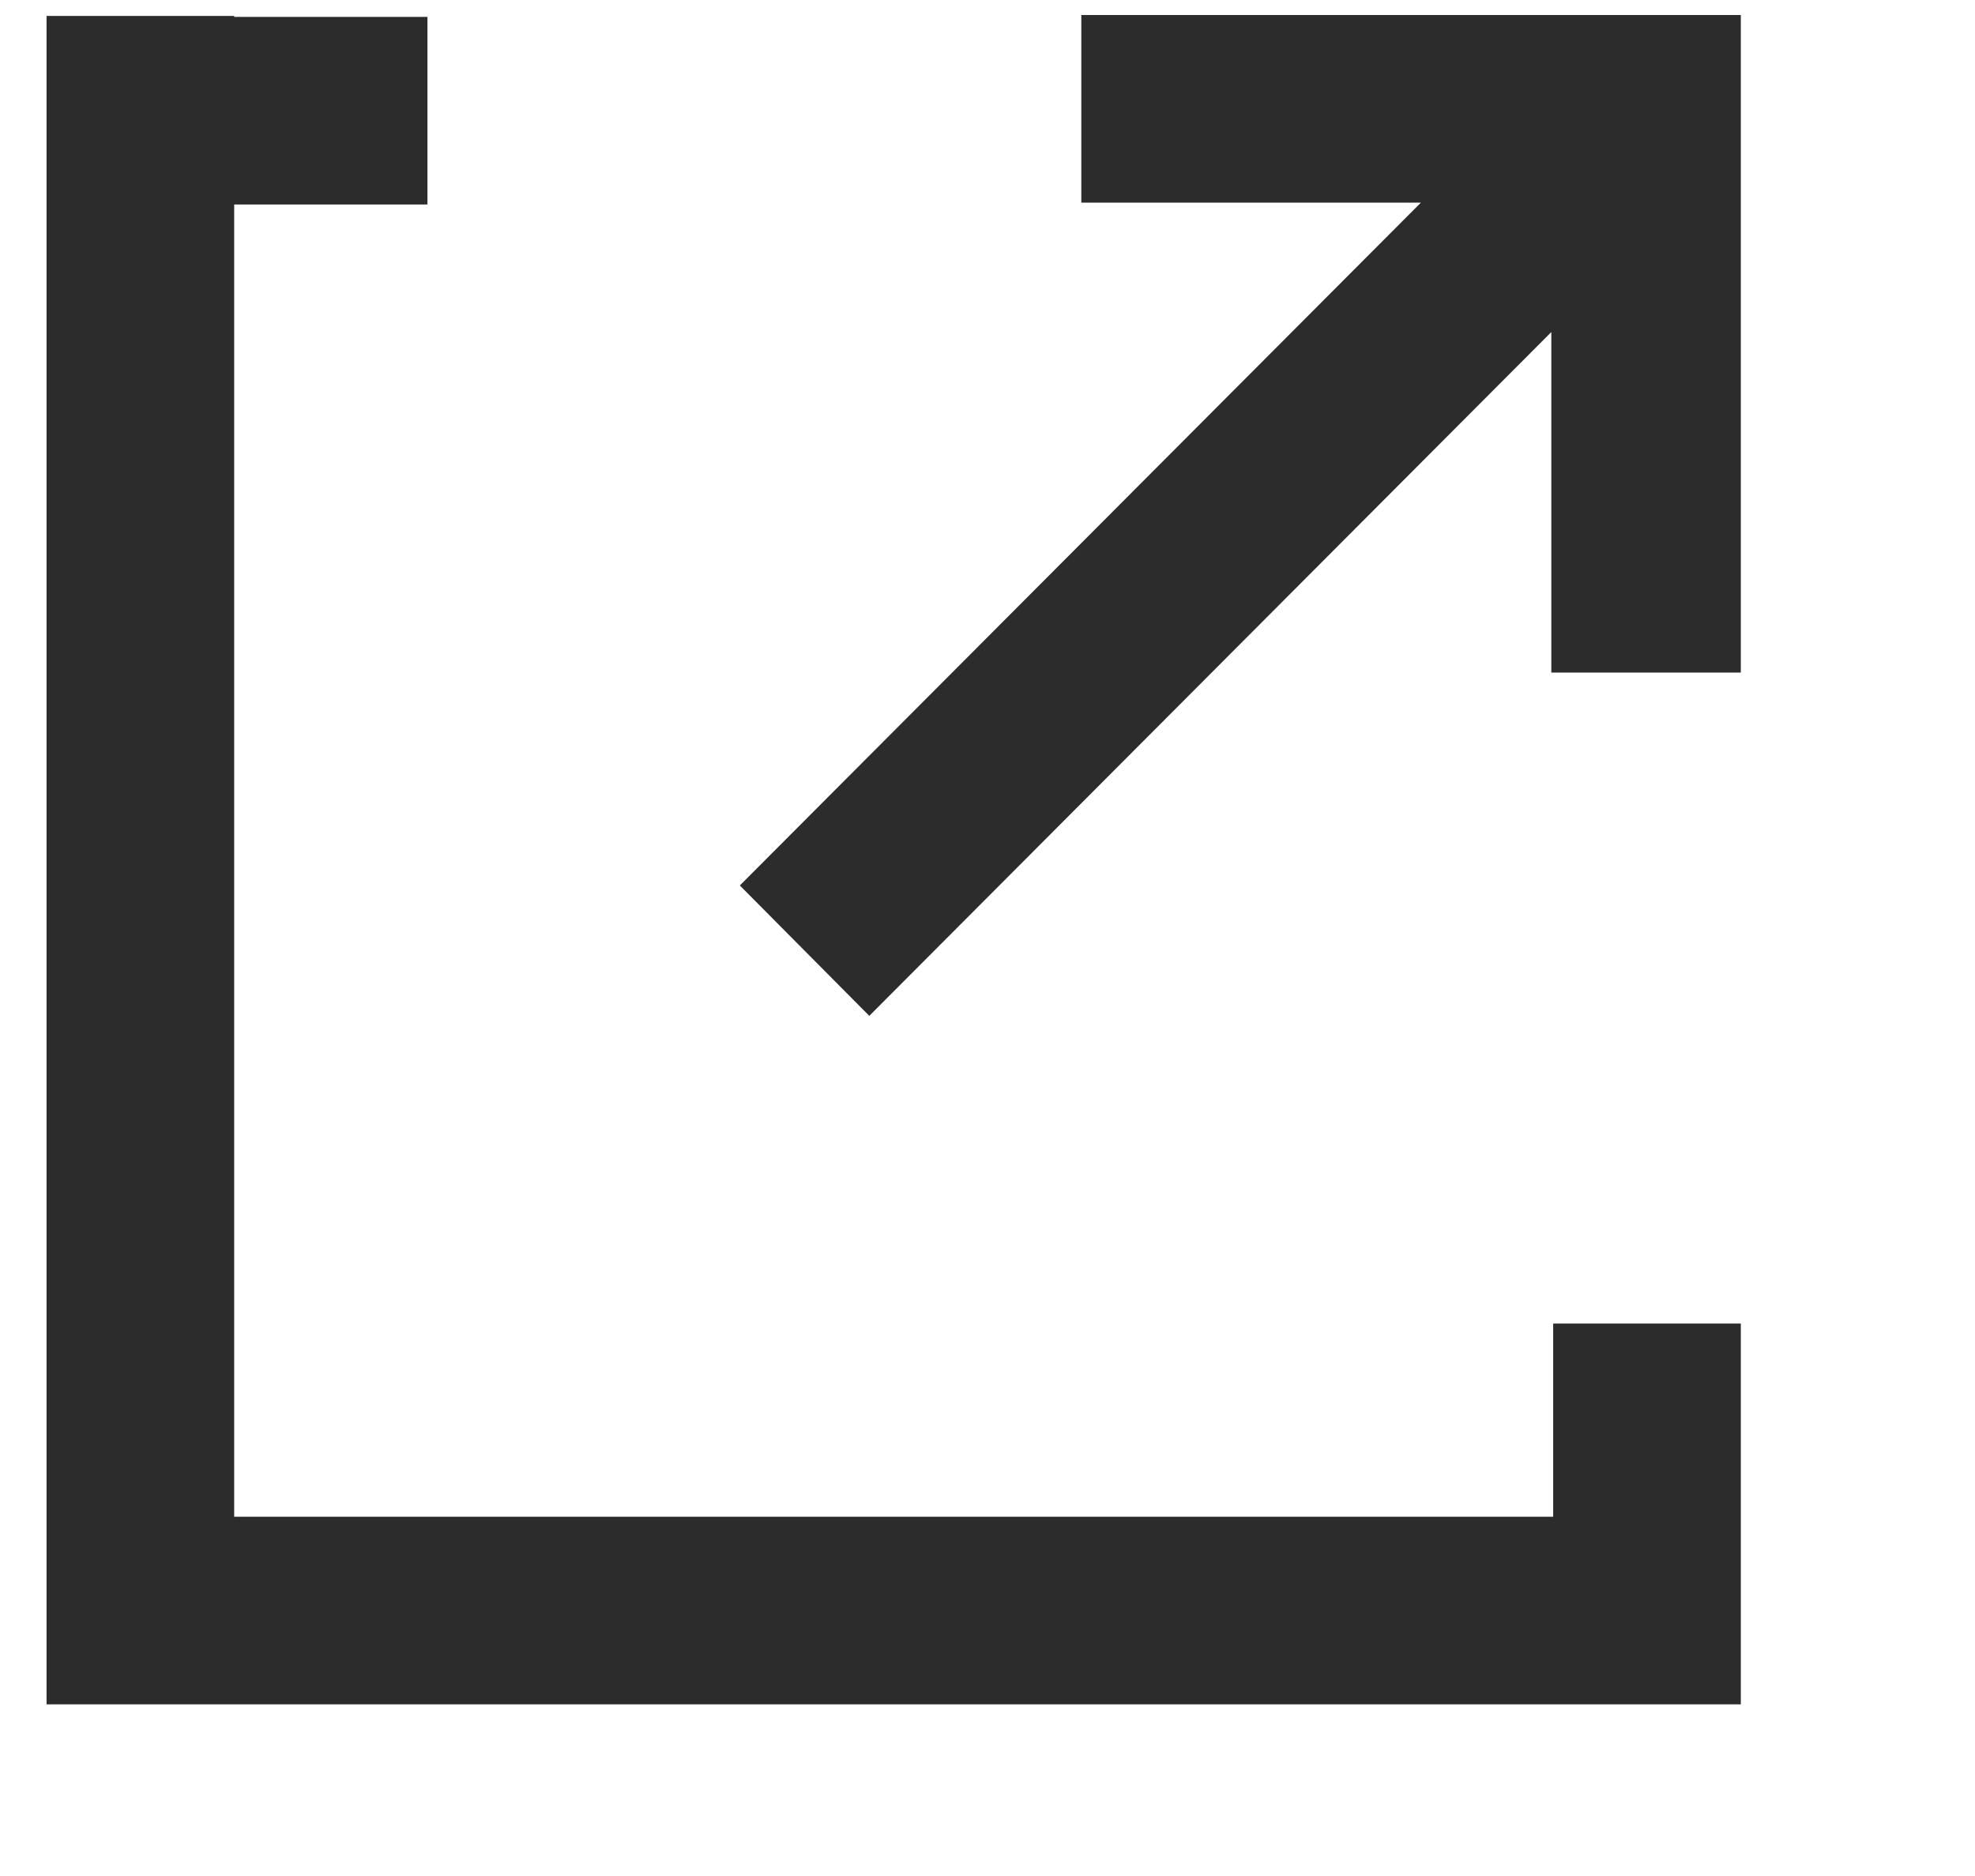
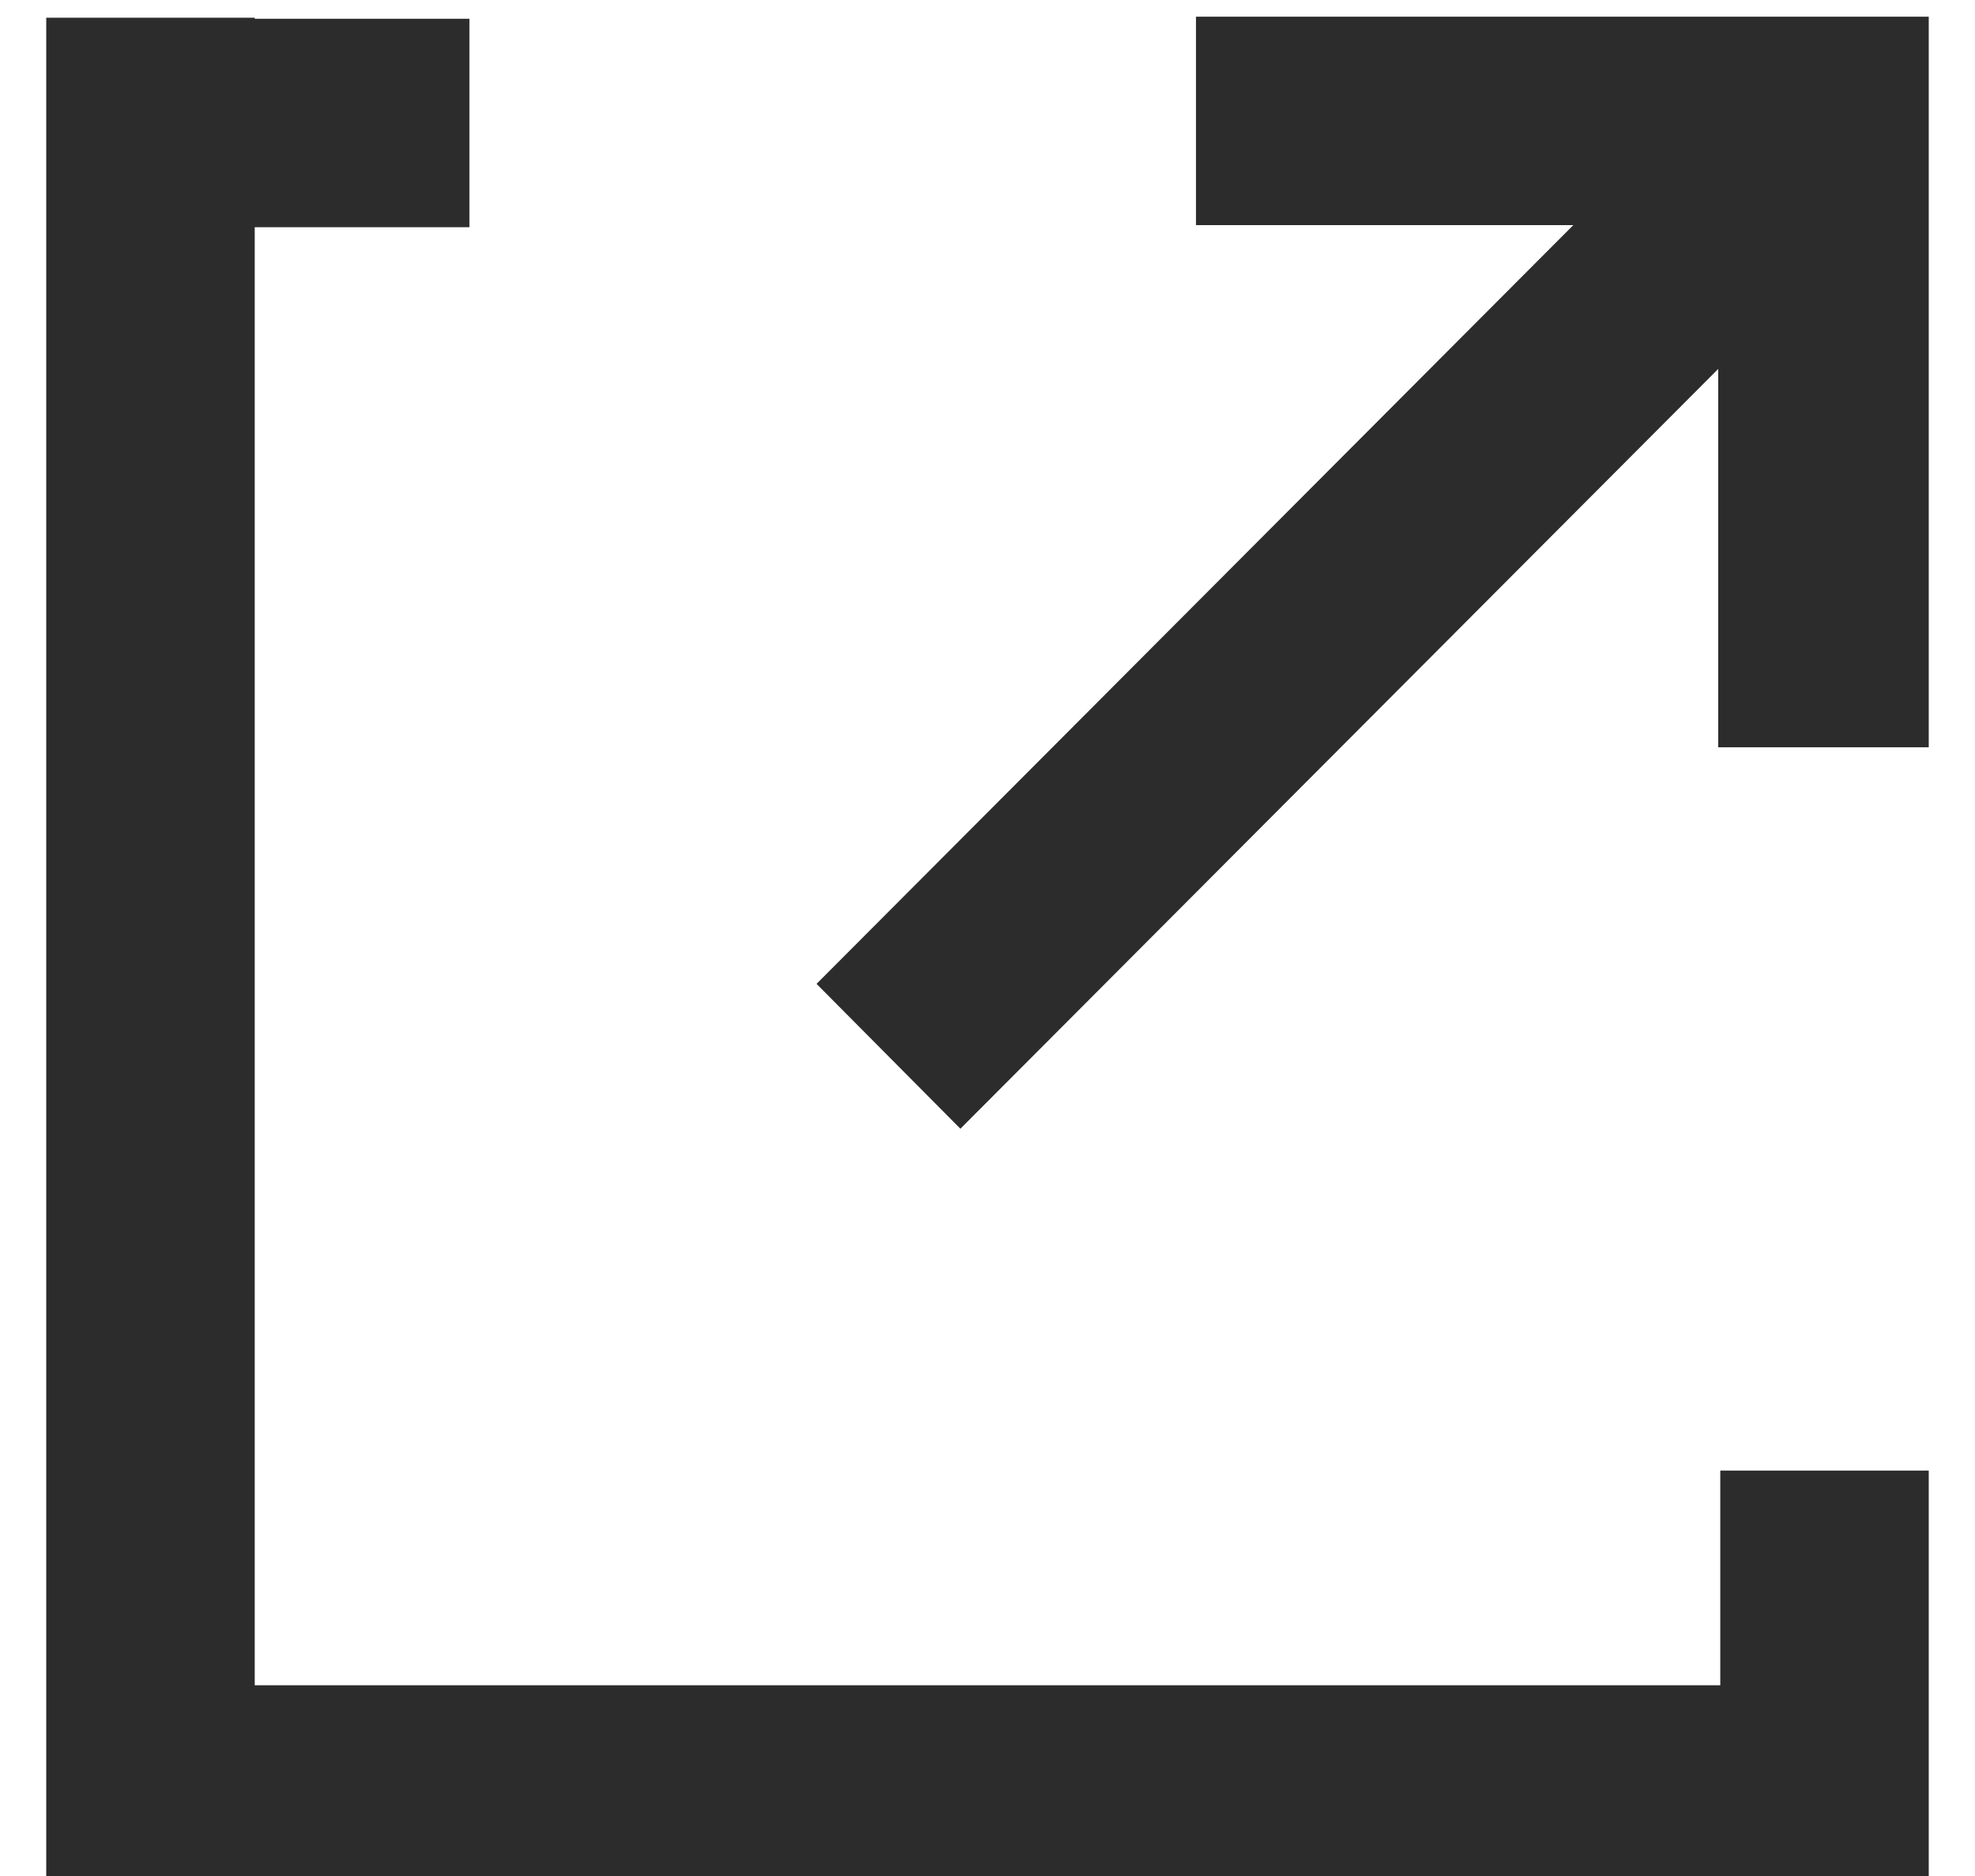
- <svg xmlns="http://www.w3.org/2000/svg" width="20" height="19" viewBox="1 0 20 20" fill="none">
+ <svg xmlns="http://www.w3.org/2000/svg" width="20" height="19" viewBox="1 0 18 18" fill="none">
  <path d="M17.03 14.11V16.17H2.97V2.18H5.03V0.18H2.97V0.17H0.97V18.17H19.03V14.11H17.03V14.11Z" fill="#2C2C2C" />
  <path fill-rule="evenodd" clip-rule="evenodd" d="M12 0.16V2.16H15.62L8.36 9.44L9.74 10.83L17.01 3.54V7.17H19.03V0.16H12Z" fill="#2C2C2C" />
</svg>
